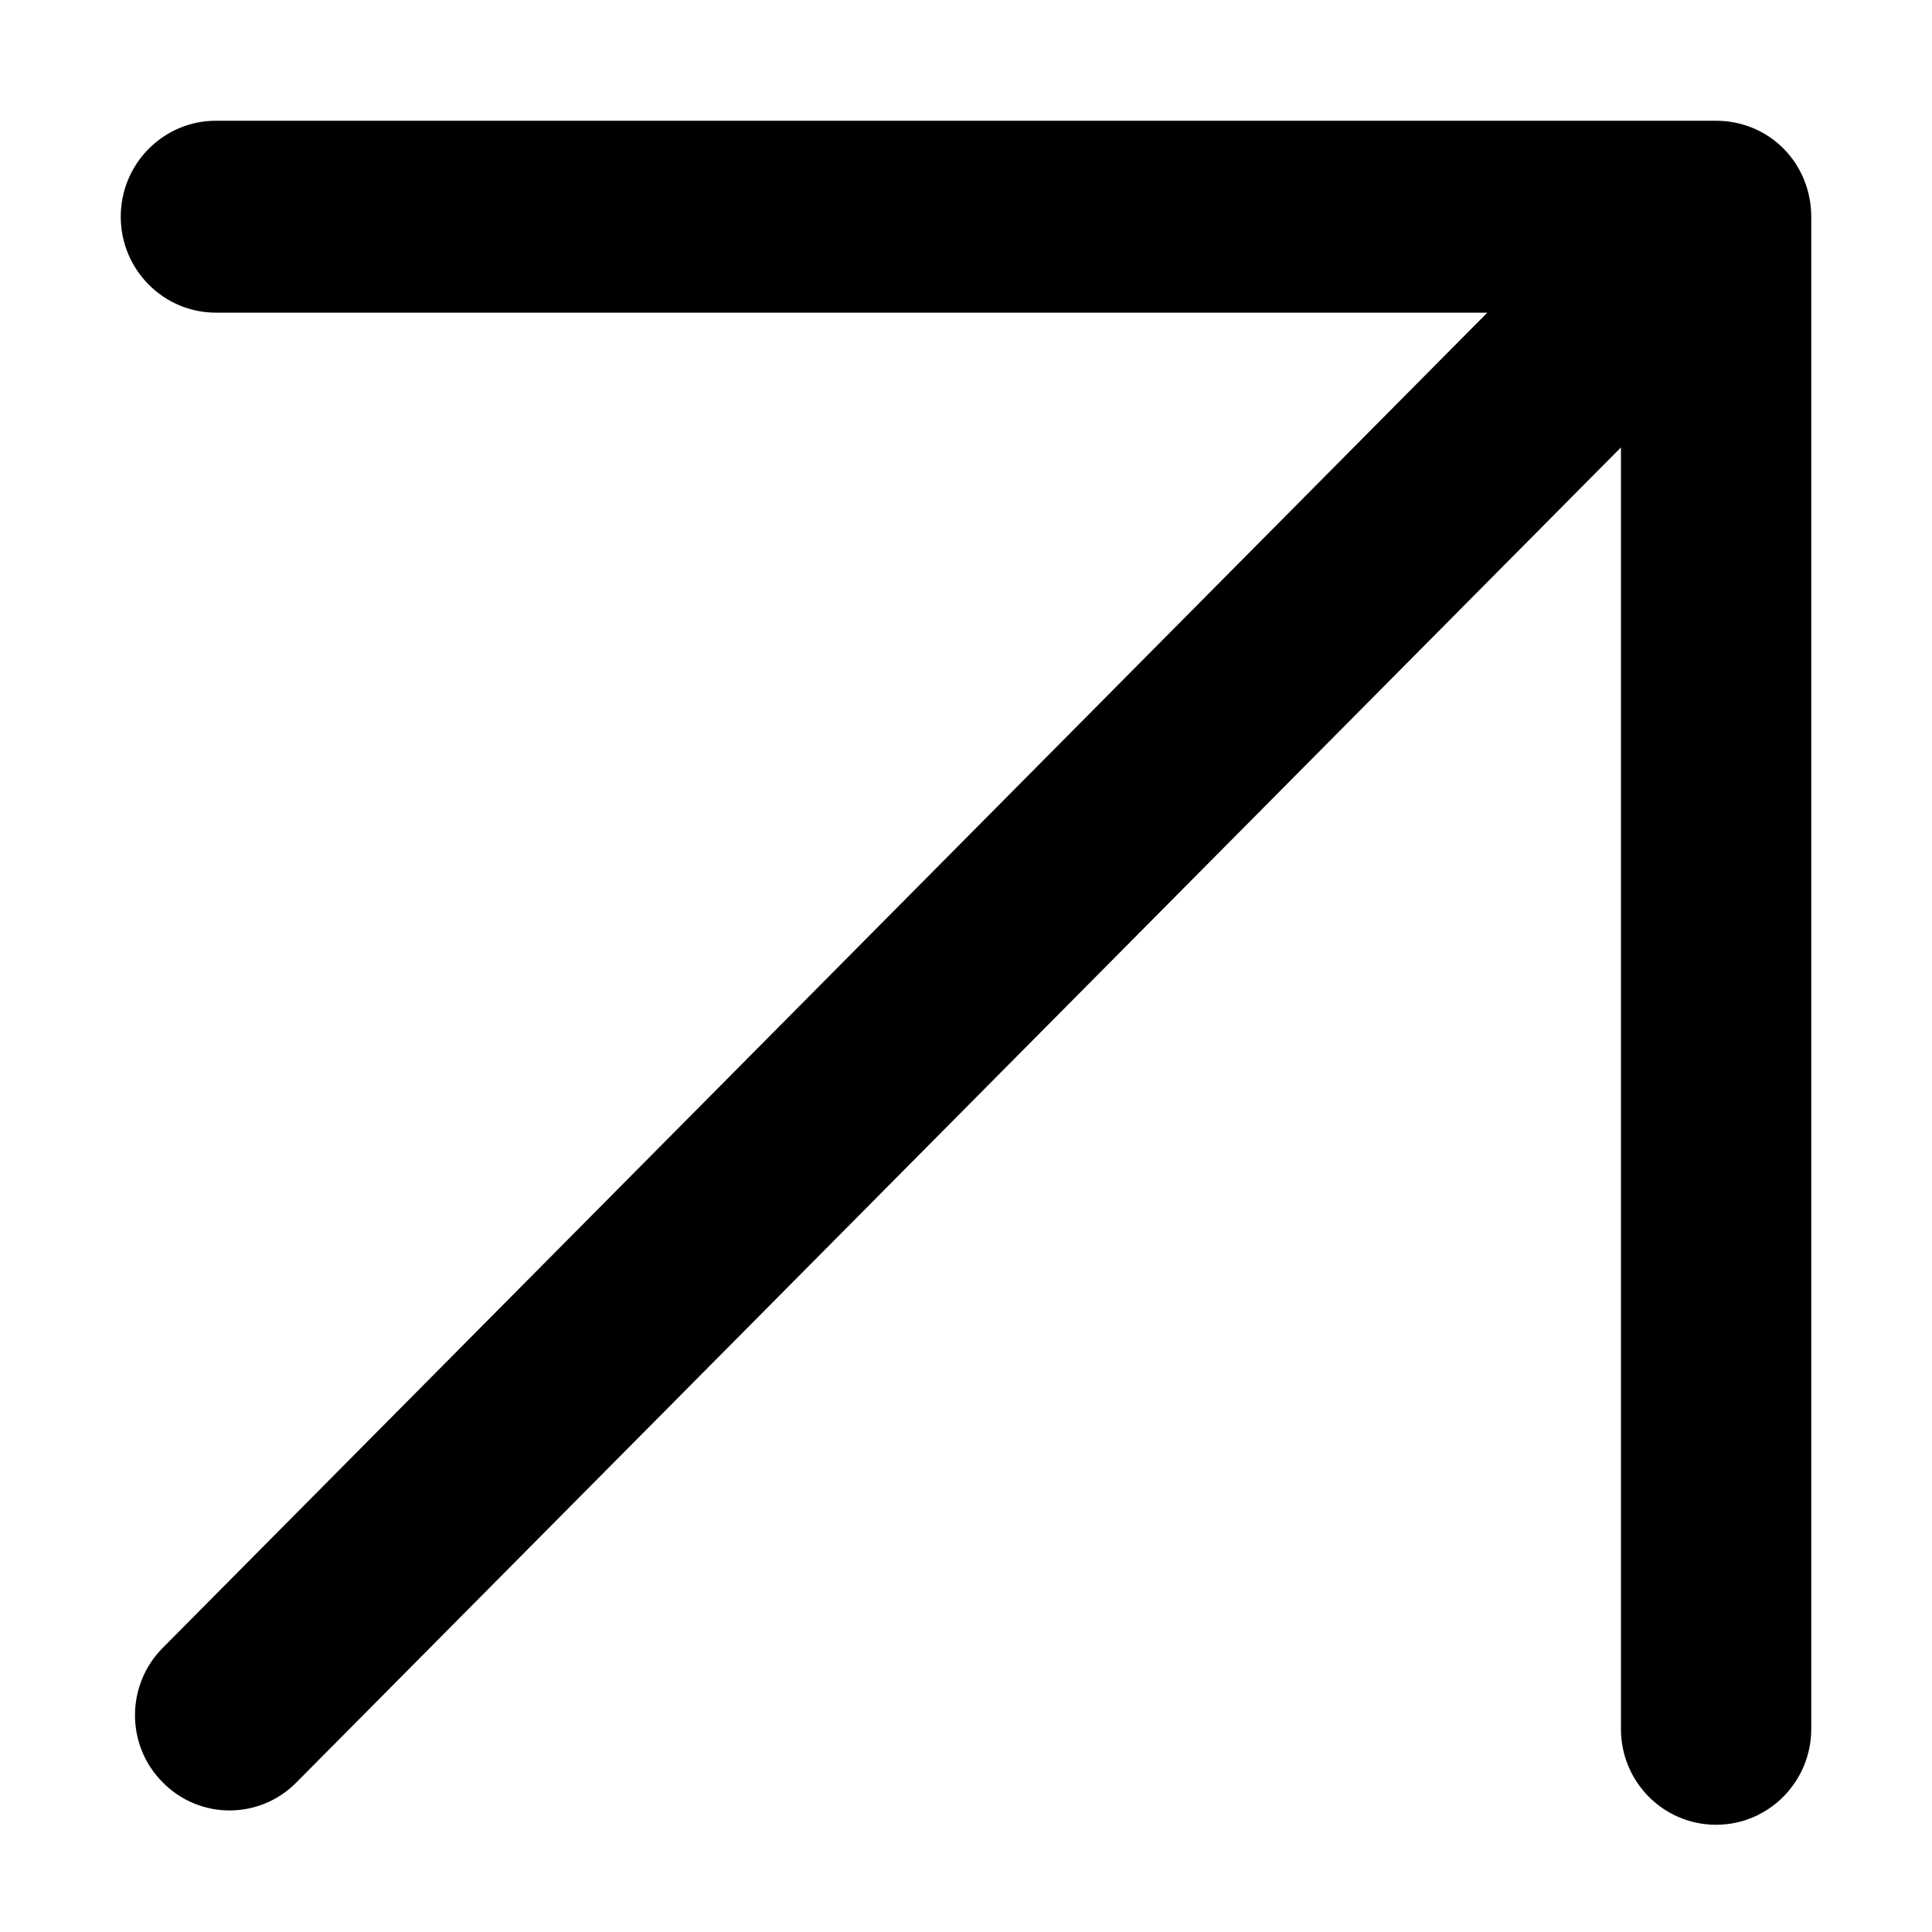
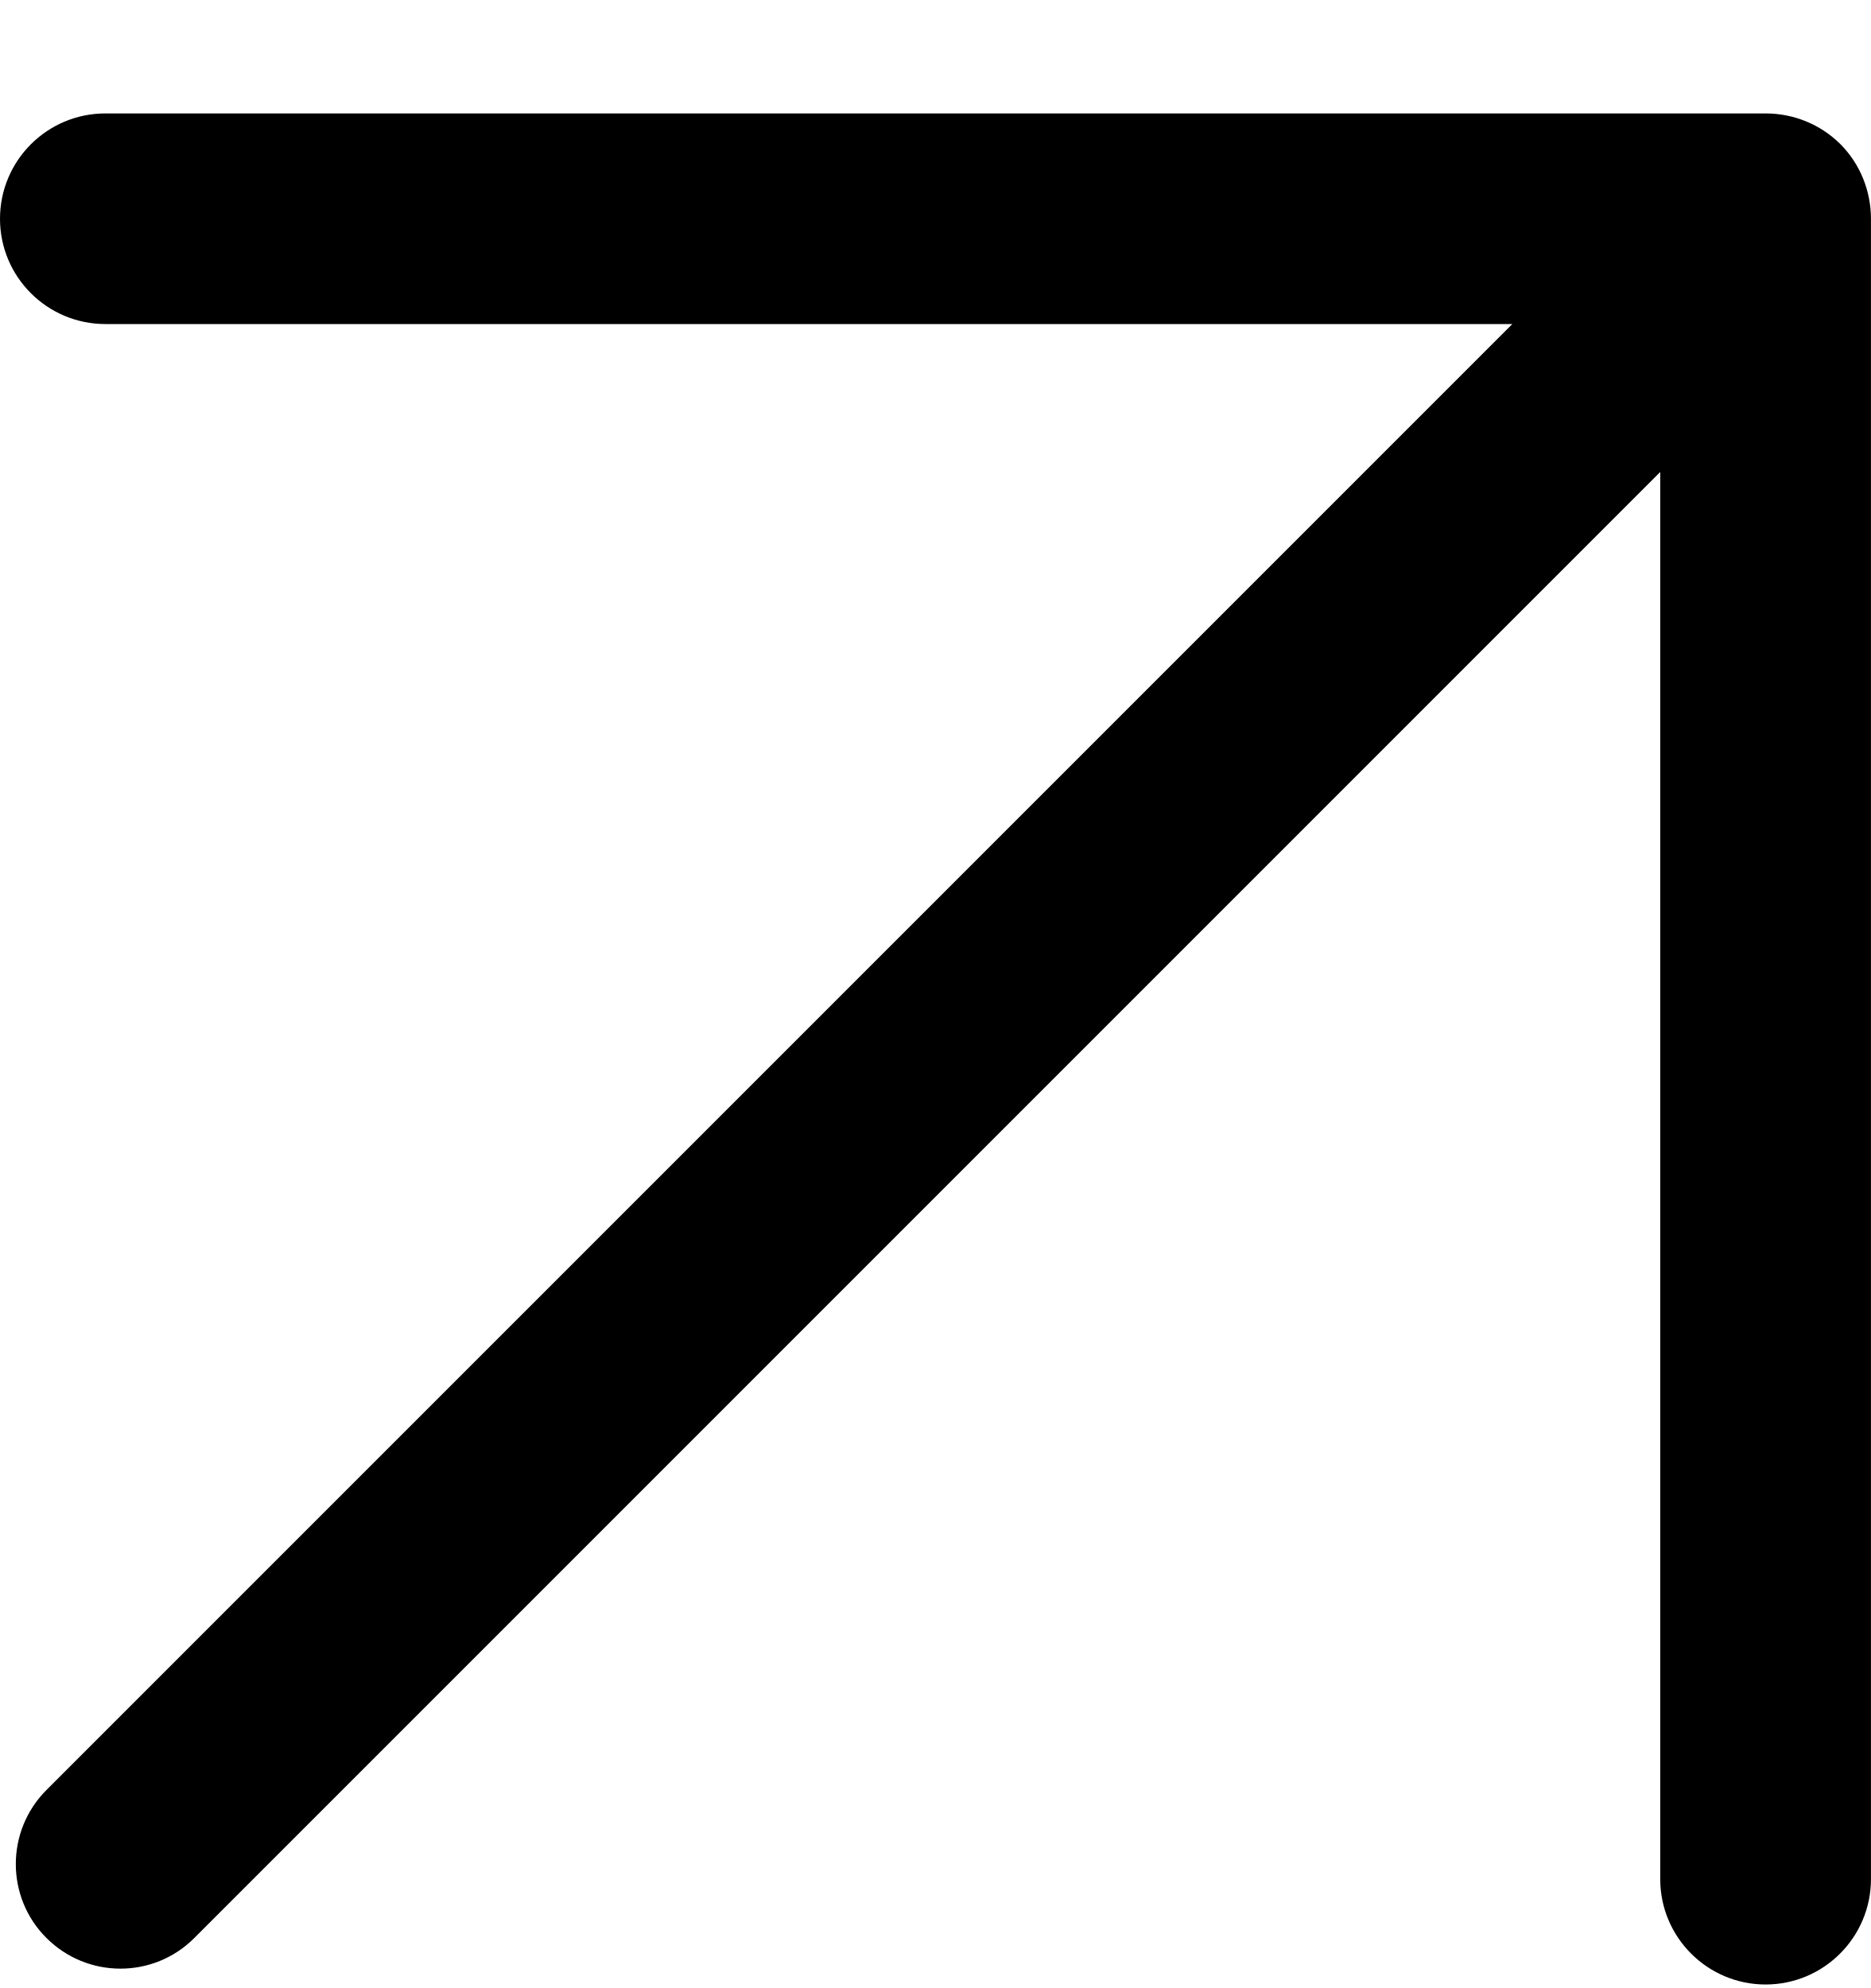
- <svg xmlns="http://www.w3.org/2000/svg" width="12" height="12" viewBox="0 0 12 12" fill="none">
-   <path d="M1.011 11.071C1.24 11.303 1.612 11.303 1.841 11.071L10.068 2.779L10.068 10.739C10.068 11.068 10.332 11.334 10.659 11.334C10.985 11.334 11.25 11.067 11.25 10.739L11.25 1.346C11.25 1.188 11.189 1.035 11.078 0.923C10.967 0.811 10.816 0.75 10.659 0.75L1.341 0.75C1.015 0.75 0.75 1.017 0.75 1.346C0.75 1.675 1.015 1.942 1.341 1.942H9.238L1.011 10.235C0.781 10.466 0.781 10.841 1.011 11.071Z" fill="currentColor" />
+ <svg xmlns="http://www.w3.org/2000/svg" width="16" height="17" viewBox="0 0 16 17" fill="none">
+   <path d="M0.397 16.572C0.747 16.922 1.314 16.922 1.662 16.572L14.198 4.036L14.198 16.069C14.198 16.566 14.602 16.97 15.099 16.97C15.596 16.97 16 16.566 16 16.069L16 1.871C16 1.632 15.907 1.401 15.738 1.232C15.568 1.063 15.338 0.97 15.099 0.97L0.901 0.97C0.404 0.97 0 1.373 0 1.871C0 2.368 0.404 2.771 0.901 2.771H12.933L0.397 15.307C0.048 15.657 0.048 16.224 0.397 16.572Z" fill="currentColor" />
</svg>
